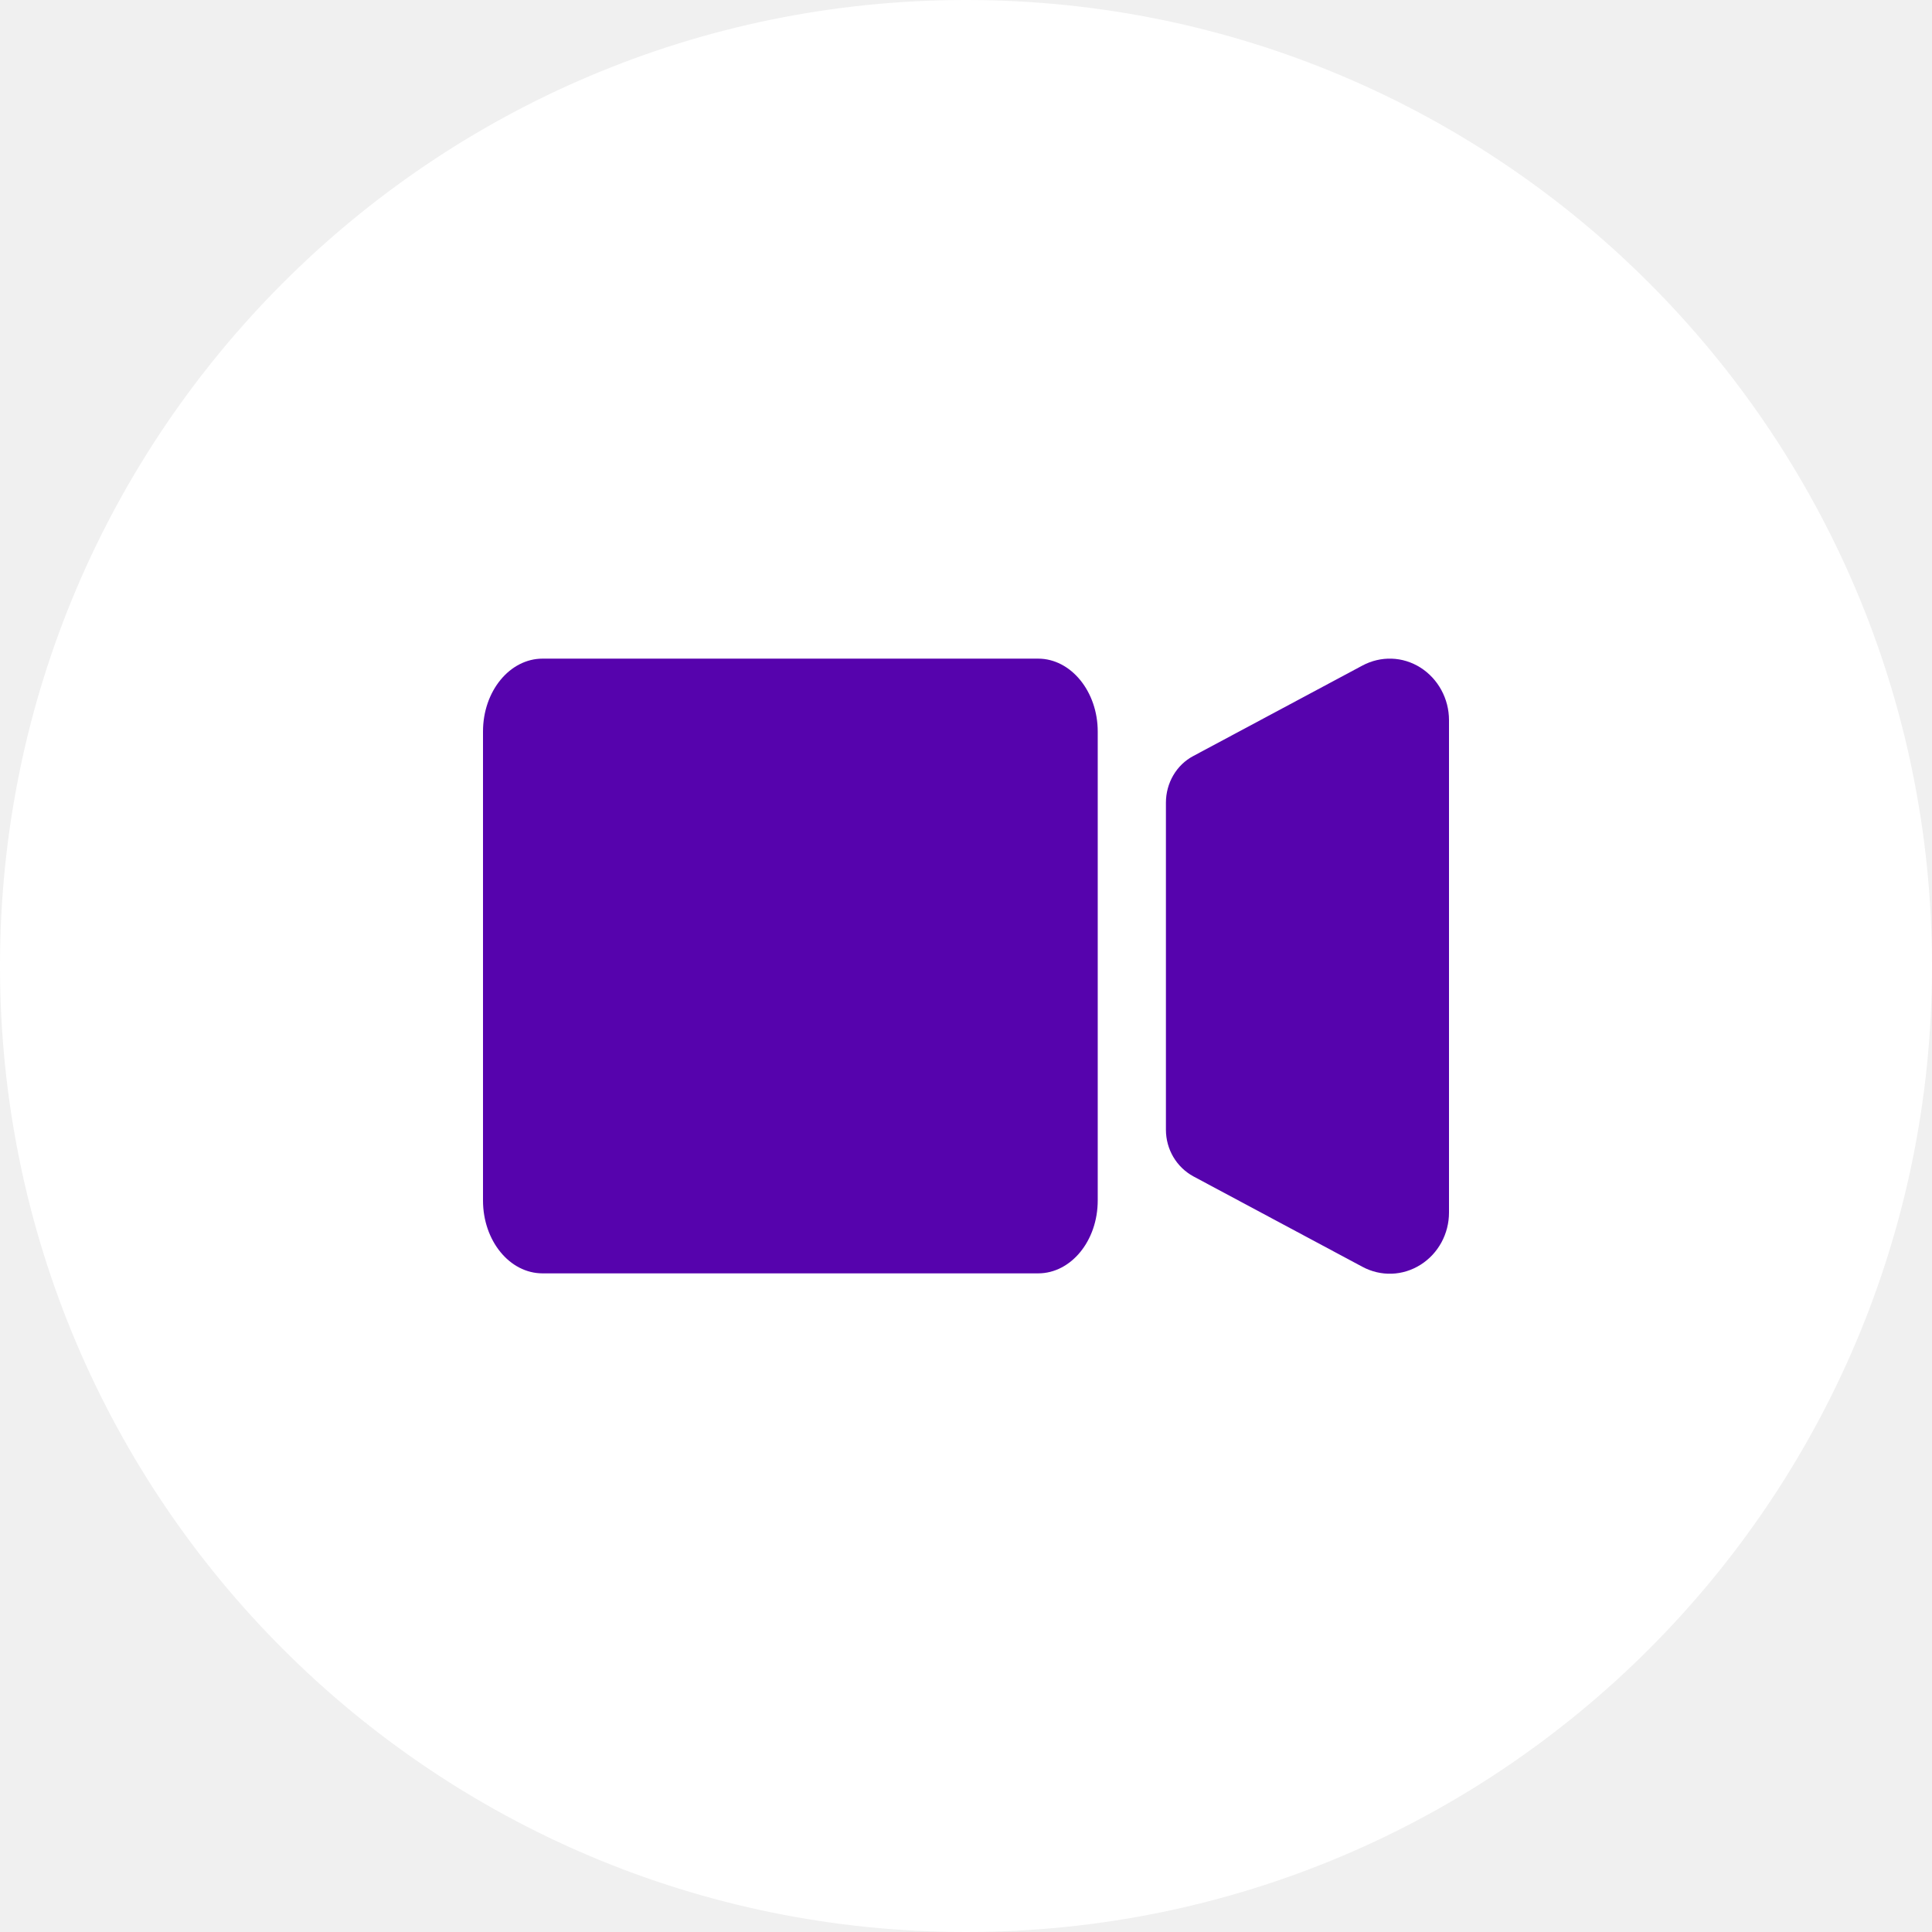
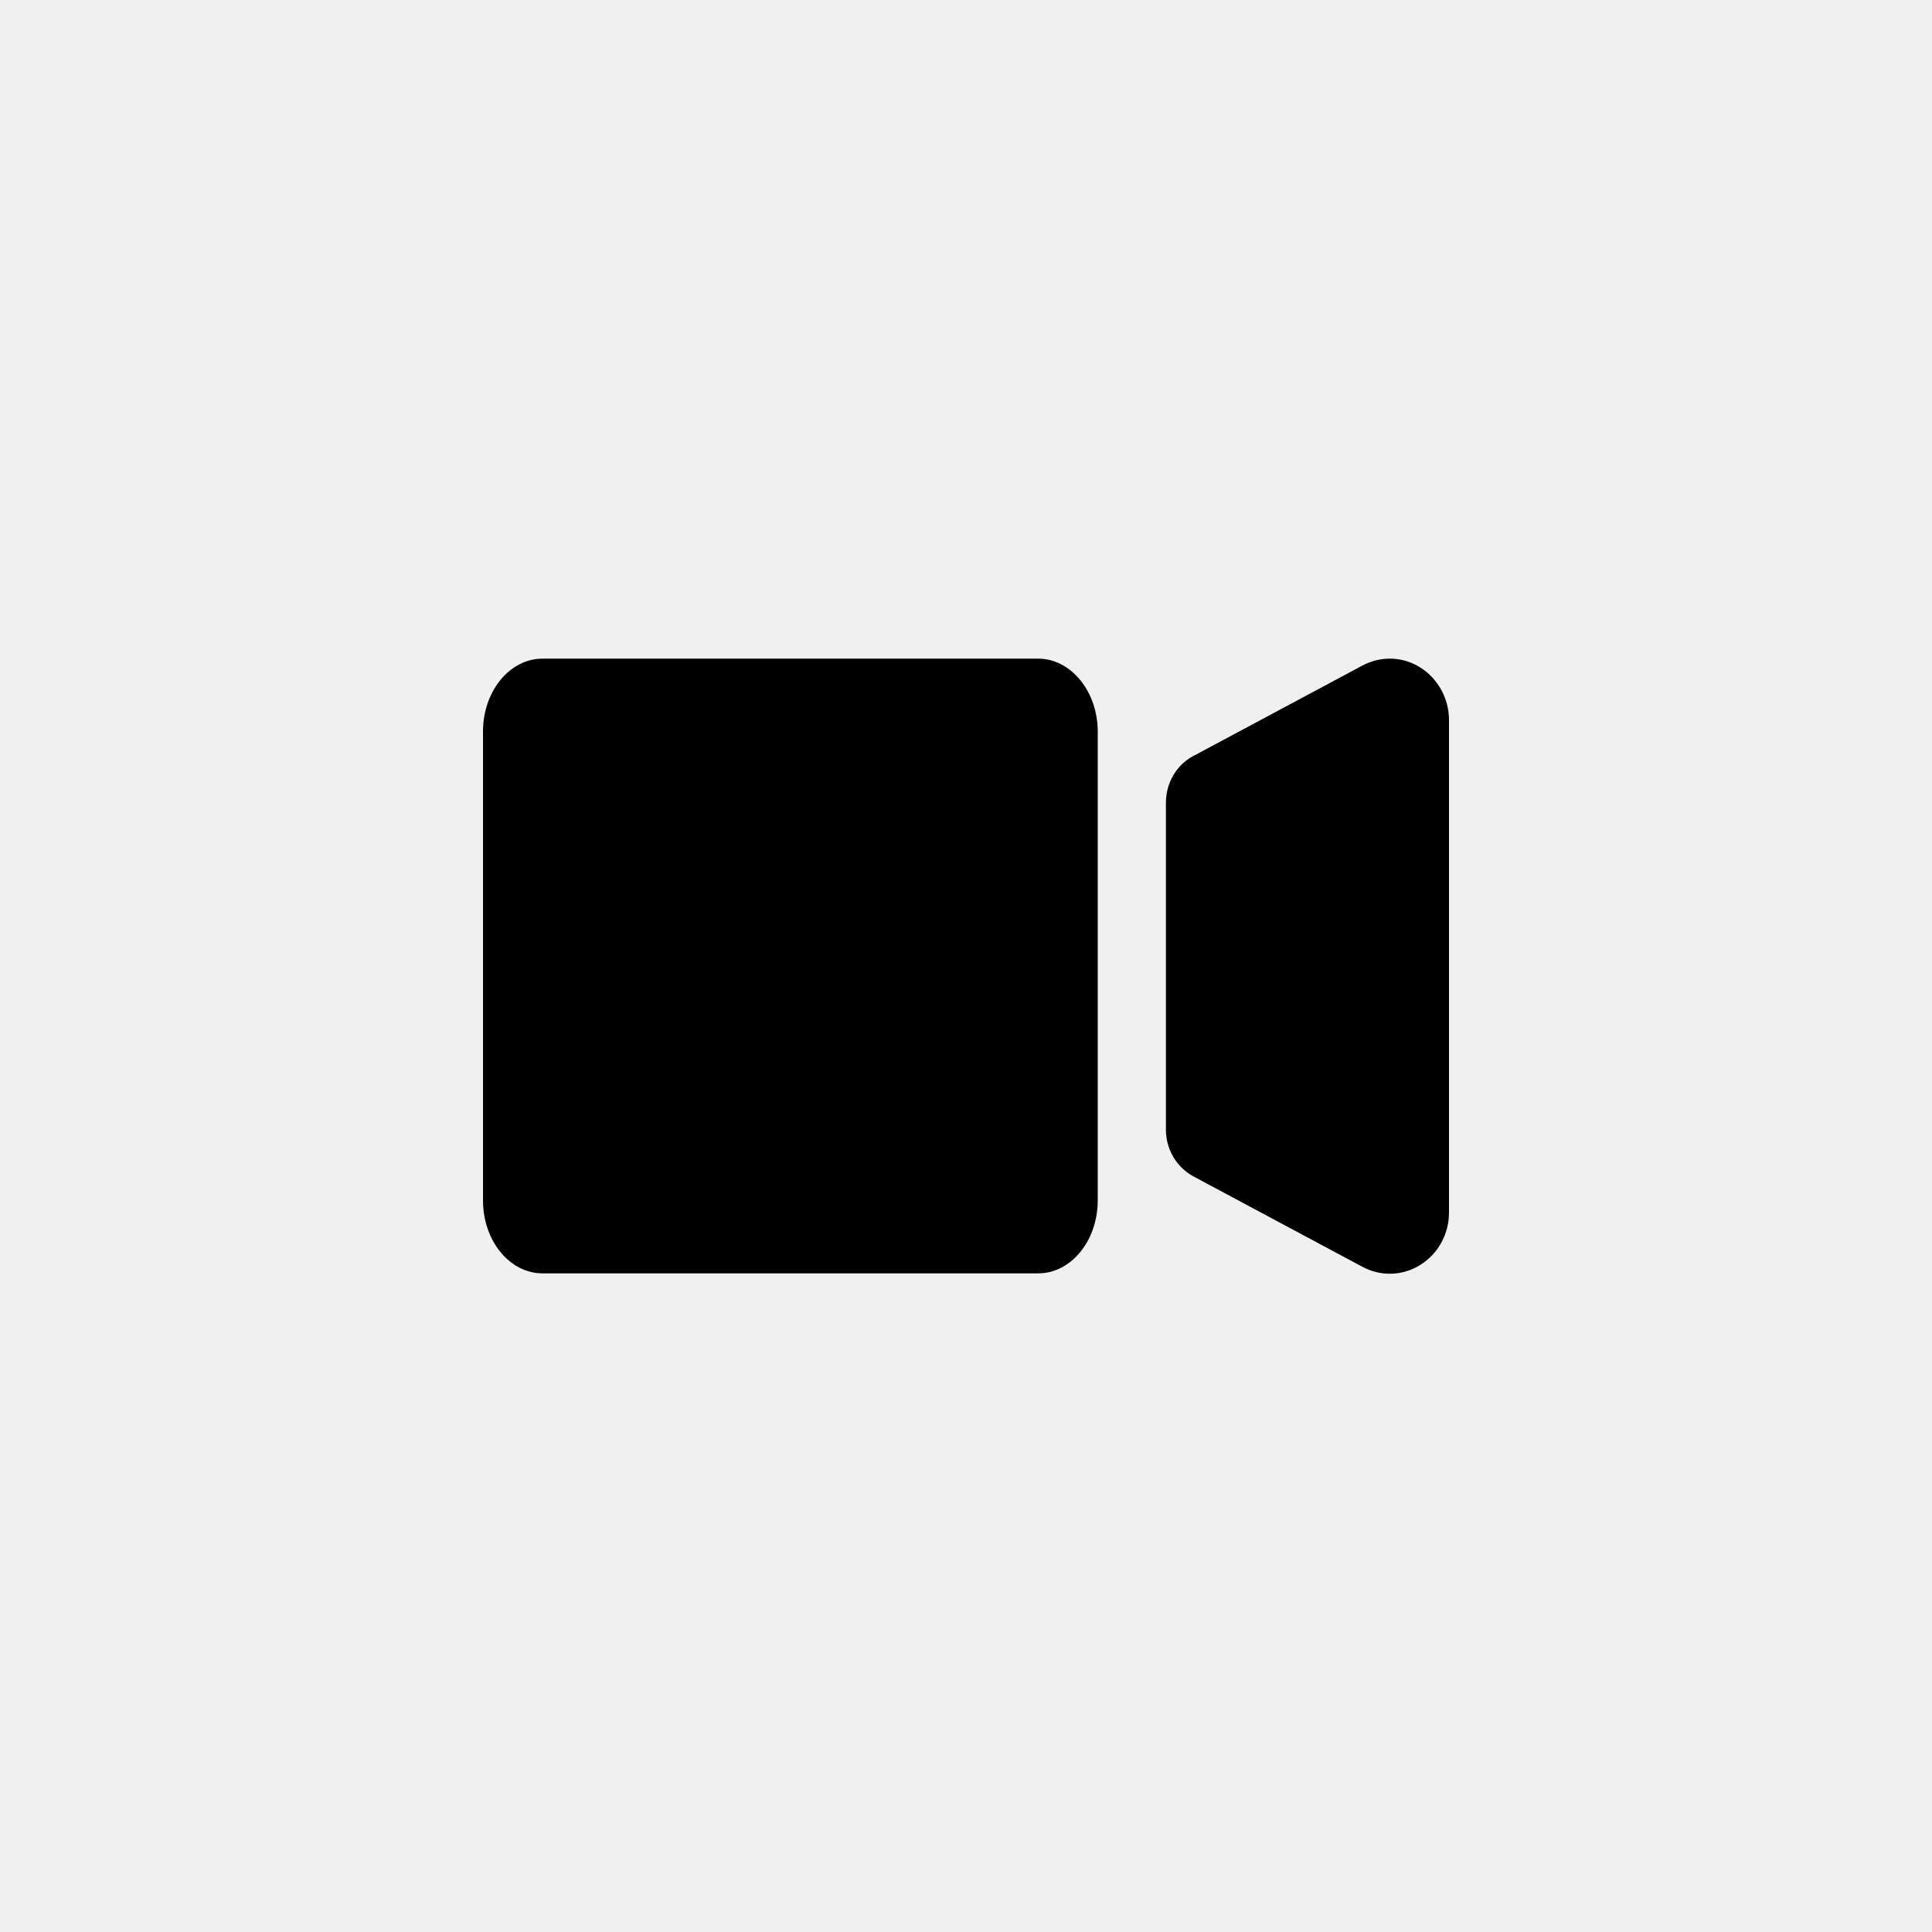
<svg xmlns="http://www.w3.org/2000/svg" width="44" height="44" viewBox="0 0 44 44" fill="none">
-   <circle cx="22" cy="22" r="22" fill="white" />
-   <path d="M23.643 15H12.357C11.611 15 11 15.738 11 16.66V27.34C11 28.253 11.603 29 12.357 29C22.855 29 22.095 29 23.643 29C24.389 29 25 28.262 25 27.34V16.66C25 15.747 24.389 15 23.643 15Z" fill="#5603AD" />
-   <path d="M32.352 15.205C31.946 14.948 31.448 14.933 31.027 15.158L27.178 17.217C26.794 17.419 26.553 17.831 26.553 18.282V25.726C26.553 26.177 26.794 26.581 27.178 26.791L31.027 28.85C31.448 29.076 31.946 29.06 32.352 28.804C32.759 28.547 33 28.096 33 27.615V16.401C33 15.912 32.752 15.461 32.352 15.205Z" fill="#5603AD" />
+   <circle cx="22" cy="22" r="22" />
+   <path d="M23.643 15H12.357C11.611 15 11 15.738 11 16.66V27.34C11 28.253 11.603 29 12.357 29C22.855 29 22.095 29 23.643 29C24.389 29 25 28.262 25 27.34V16.66C25 15.747 24.389 15 23.643 15Z" fill="currentColor" />
+   <path d="M32.352 15.205C31.946 14.948 31.448 14.933 31.027 15.158L27.178 17.217C26.794 17.419 26.553 17.831 26.553 18.282V25.726C26.553 26.177 26.794 26.581 27.178 26.791L31.027 28.85C31.448 29.076 31.946 29.06 32.352 28.804C32.759 28.547 33 28.096 33 27.615V16.401C33 15.912 32.752 15.461 32.352 15.205Z" fill="currentColor" />
</svg>
